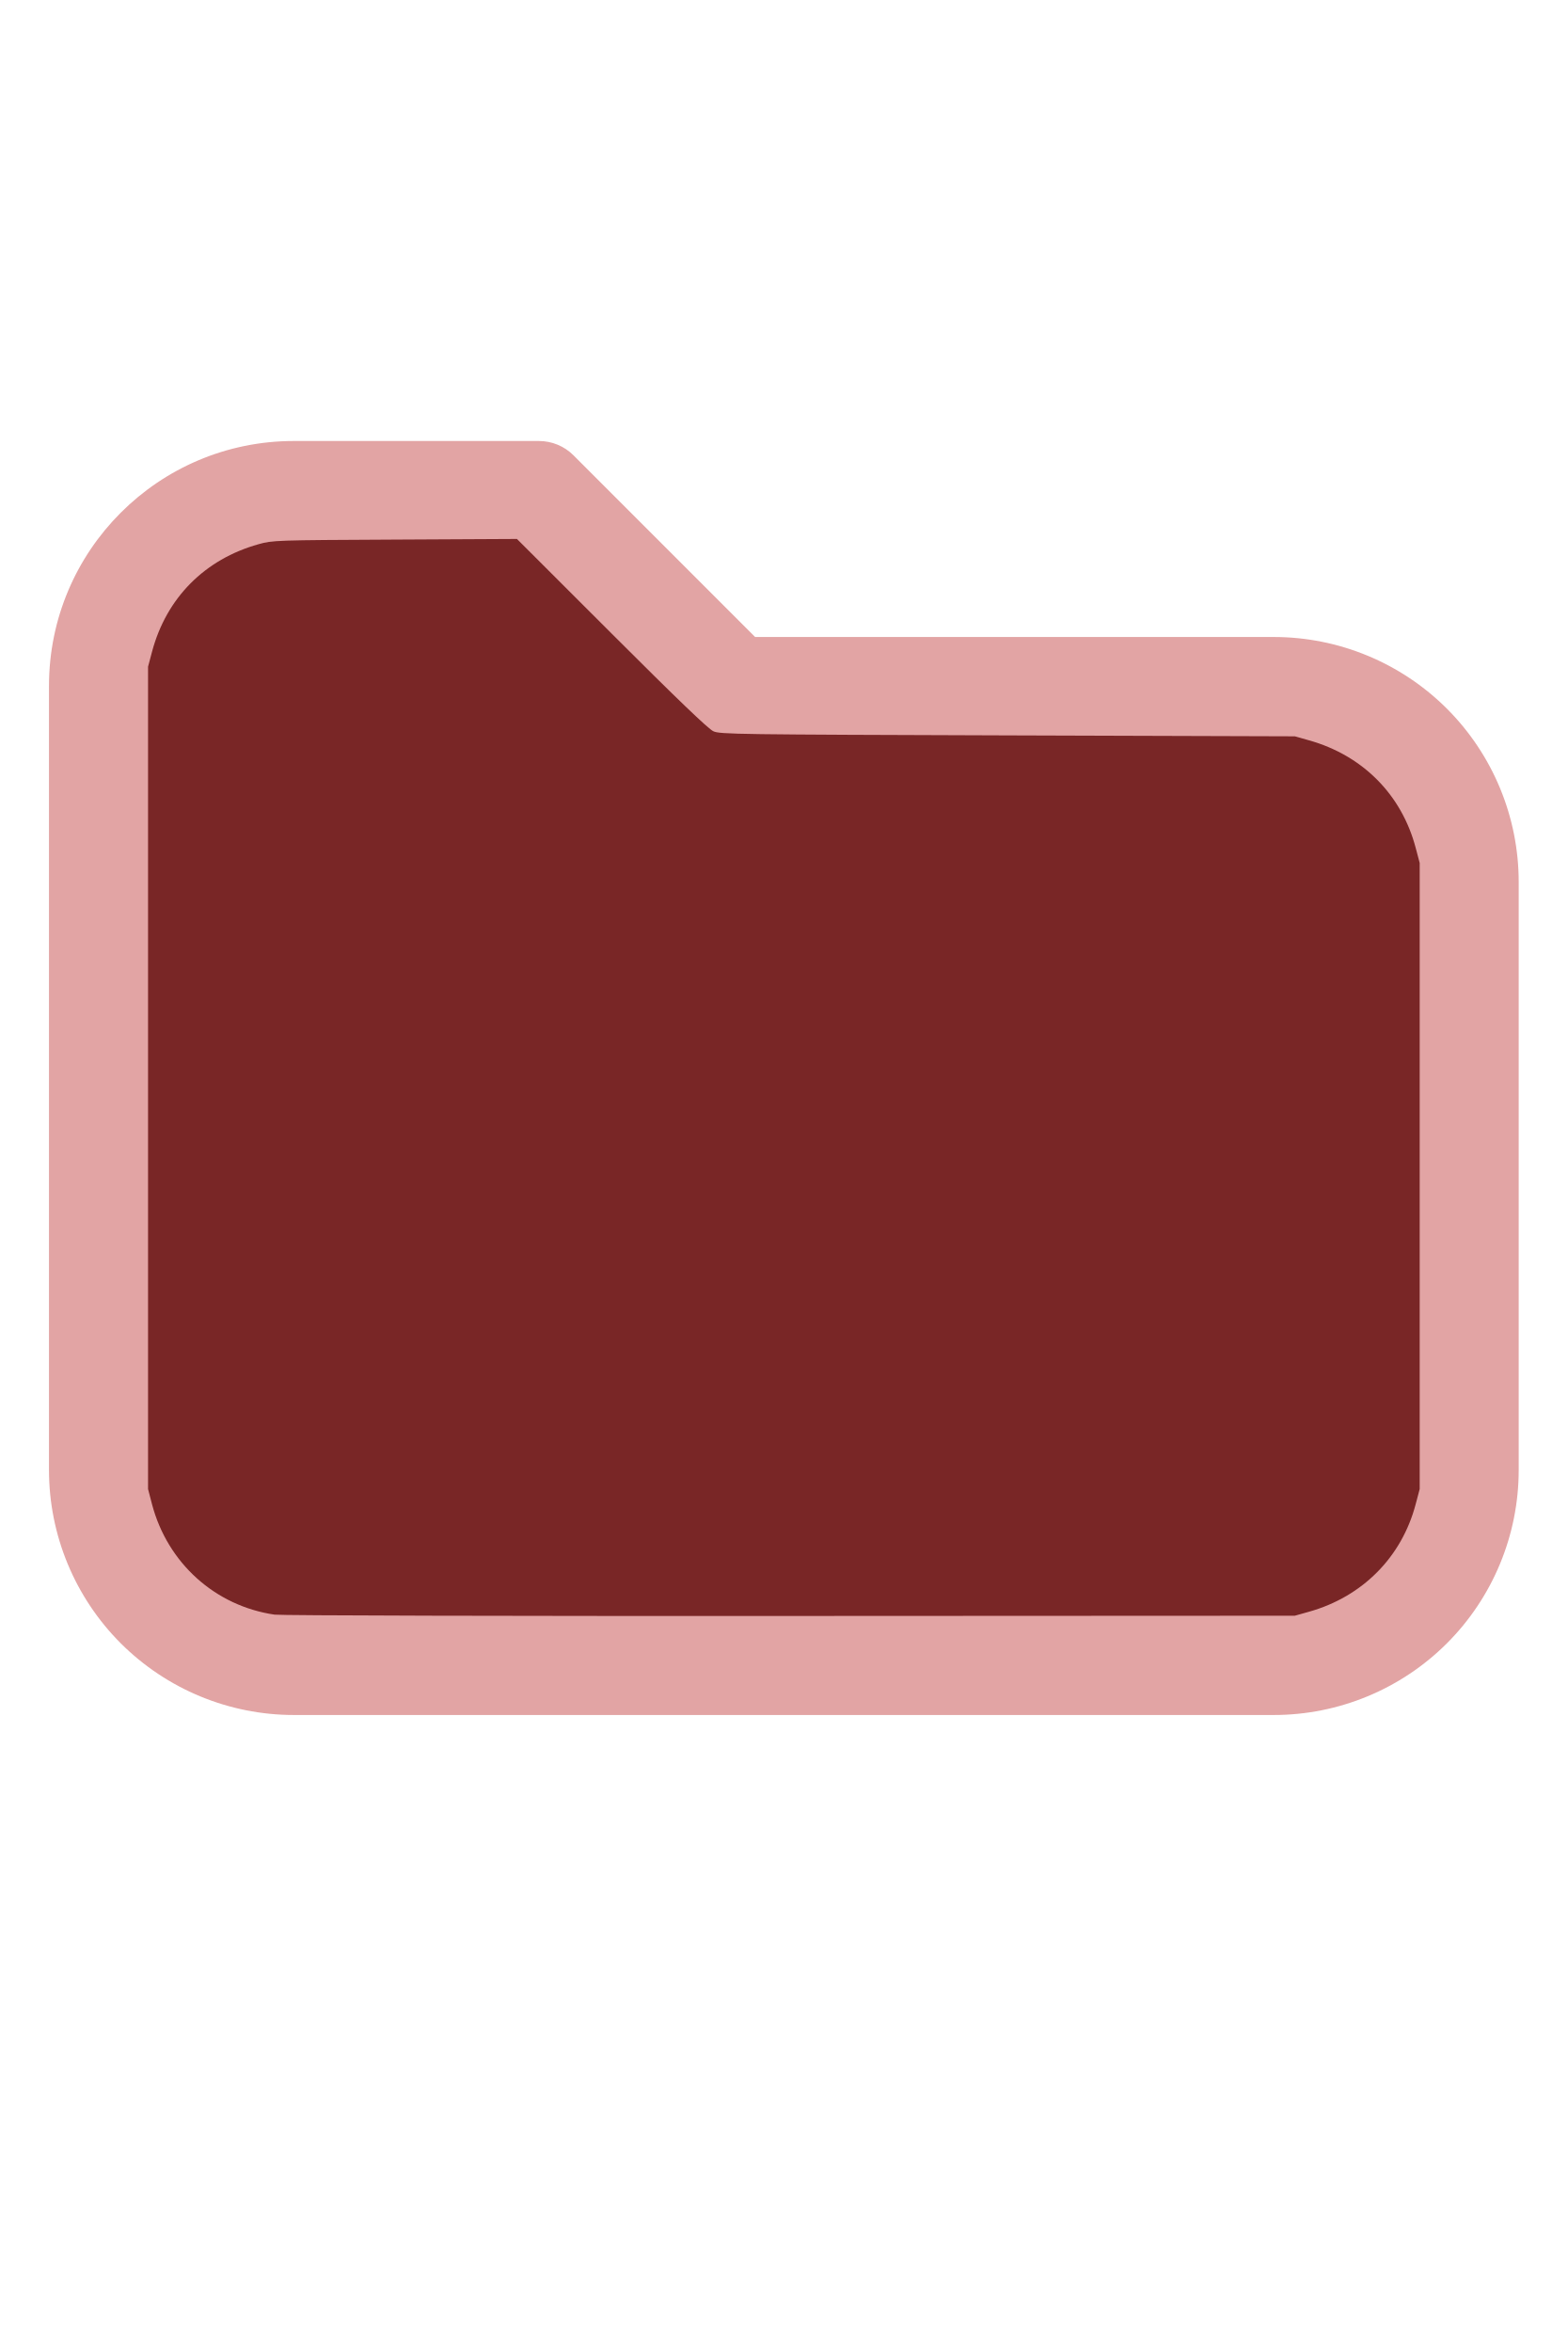
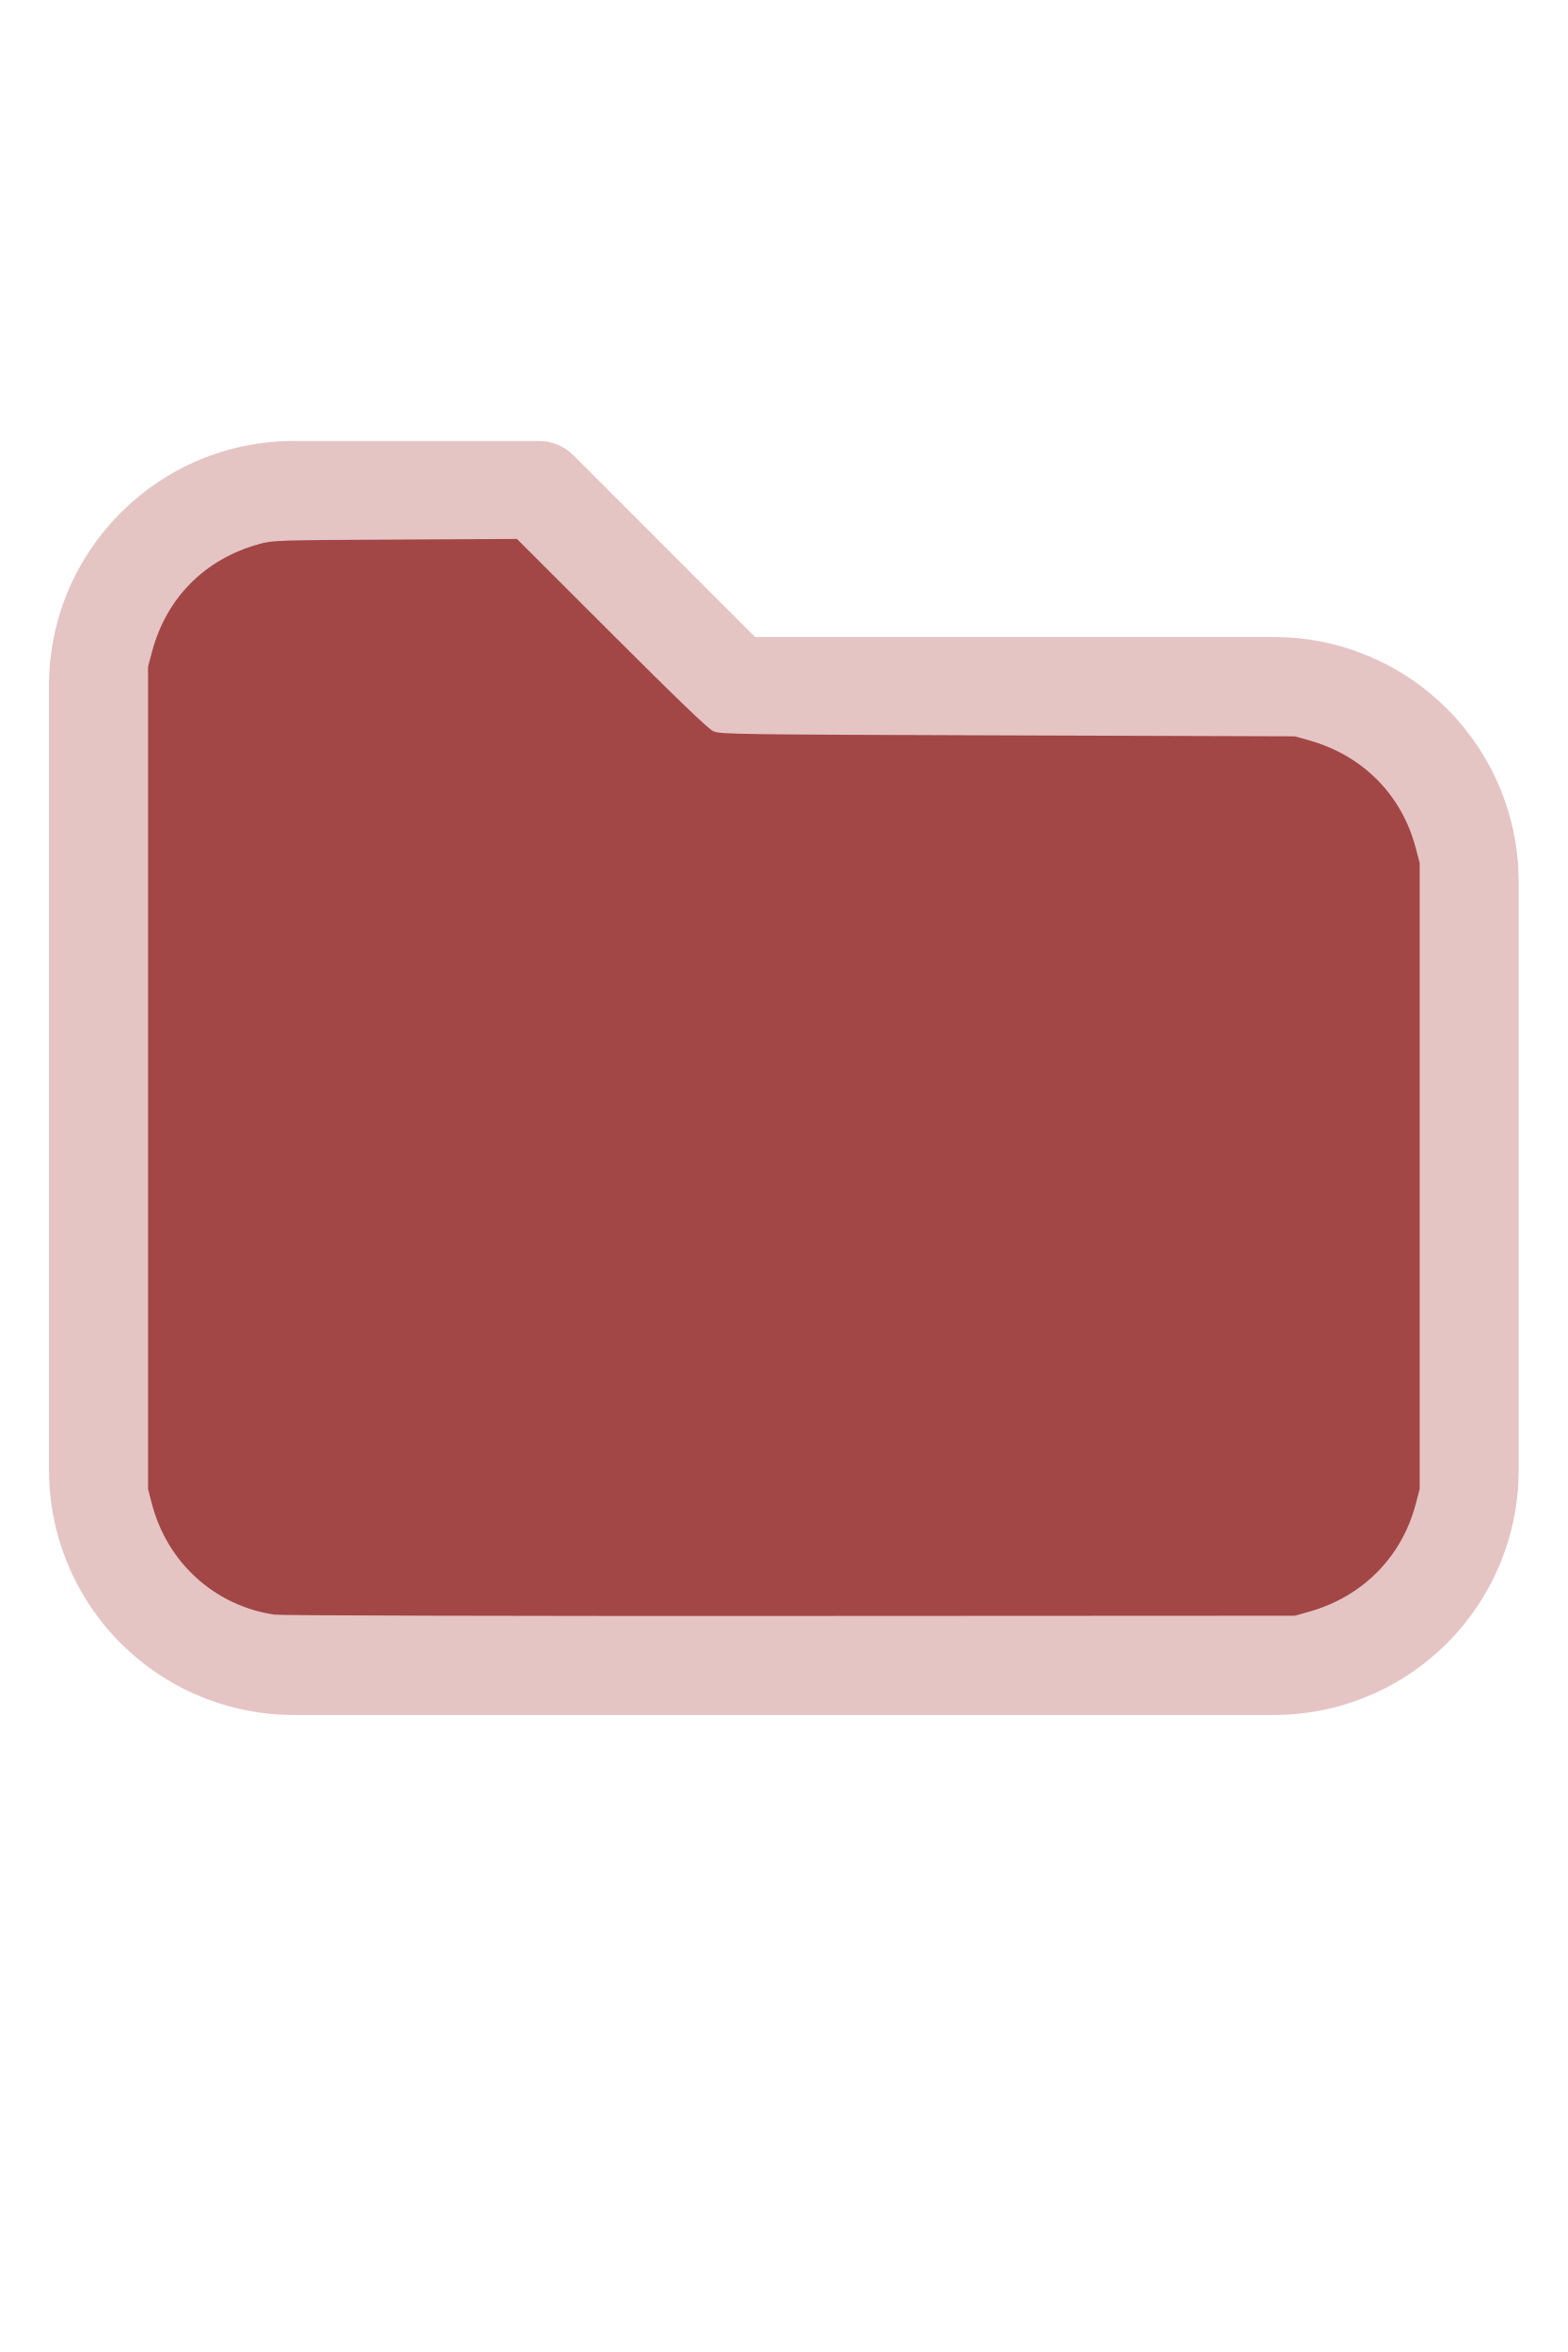
<svg xmlns="http://www.w3.org/2000/svg" version="1.1" width="16" height="24" viewBox="0 0 32 32" xml:space="preserve">
-   <g style="fill:#E2A4A4;">
+   <g style="fill:#E5C4C4;">
    <path d="M1,5.998l-0,16.002c-0,1.326 0.527,2.598 1.464,3.536c0.938,0.937 2.21,1.464 3.536,1.464c5.322,0 14.678,-0 20,0c1.326,0 2.598,-0.527 3.536,-1.464c0.937,-0.938 1.464,-2.21 1.464,-3.536c0,-3.486 0,-8.514 0,-12c0,-1.326 -0.527,-2.598 -1.464,-3.536c-0.938,-0.937 -2.21,-1.464 -3.536,-1.464c-0,0 -10.586,0 -10.586,0c0,-0 -3.707,-3.707 -3.707,-3.707c-0.187,-0.188 -0.442,-0.293 -0.707,-0.293l-5.002,0c-2.76,0 -4.998,2.238 -4.998,4.998Zm2,-0l-0,16.002c-0,0.796 0.316,1.559 0.879,2.121c0.562,0.563 1.325,0.879 2.121,0.879l20,0c0.796,0 1.559,-0.316 2.121,-0.879c0.563,-0.562 0.879,-1.325 0.879,-2.121c0,-3.486 0,-8.514 0,-12c0,-0.796 -0.316,-1.559 -0.879,-2.121c-0.562,-0.563 -1.325,-0.879 -2.121,-0.879c-7.738,0 -11,0 -11,0c-0.265,0 -0.52,-0.105 -0.707,-0.293c-0,0 -3.707,-3.707 -3.707,-3.707c-0,0 -4.588,0 -4.588,0c-1.656,0 -2.998,1.342 -2.998,2.998Z" />
  </g>
-   <g style="fill:#792626;stroke-width:0;">
+   <g style="fill:#A24646;stroke-width:0;">
    <path d="M 5.606,24.952 C 4.392,24.775 3.42,23.9 3.103,22.699 L 3.022,22.389 V 13.998 5.606 L 3.104,5.298 C 3.396,4.203 4.18,3.412 5.279,3.106 5.565,3.026 5.615,3.024 8.061,3.012 l 2.491,-0.013 1.932,1.93 c 1.344,1.343 1.976,1.95 2.078,1.995 0.137,0.062 0.474,0.066 6.007,0.084 l 5.861,0.019 0.291,0.082 c 1.095,0.308 1.89,1.109 2.176,2.193 l 0.082,0.309 V 16 22.389 l -0.082,0.309 c -0.284,1.079 -1.086,1.888 -2.176,2.194 l -0.291,0.082 -10.303,0.005 c -5.7,0.003 -10.4,-0.009 -10.521,-0.027 z" />
  </g>
</svg>
